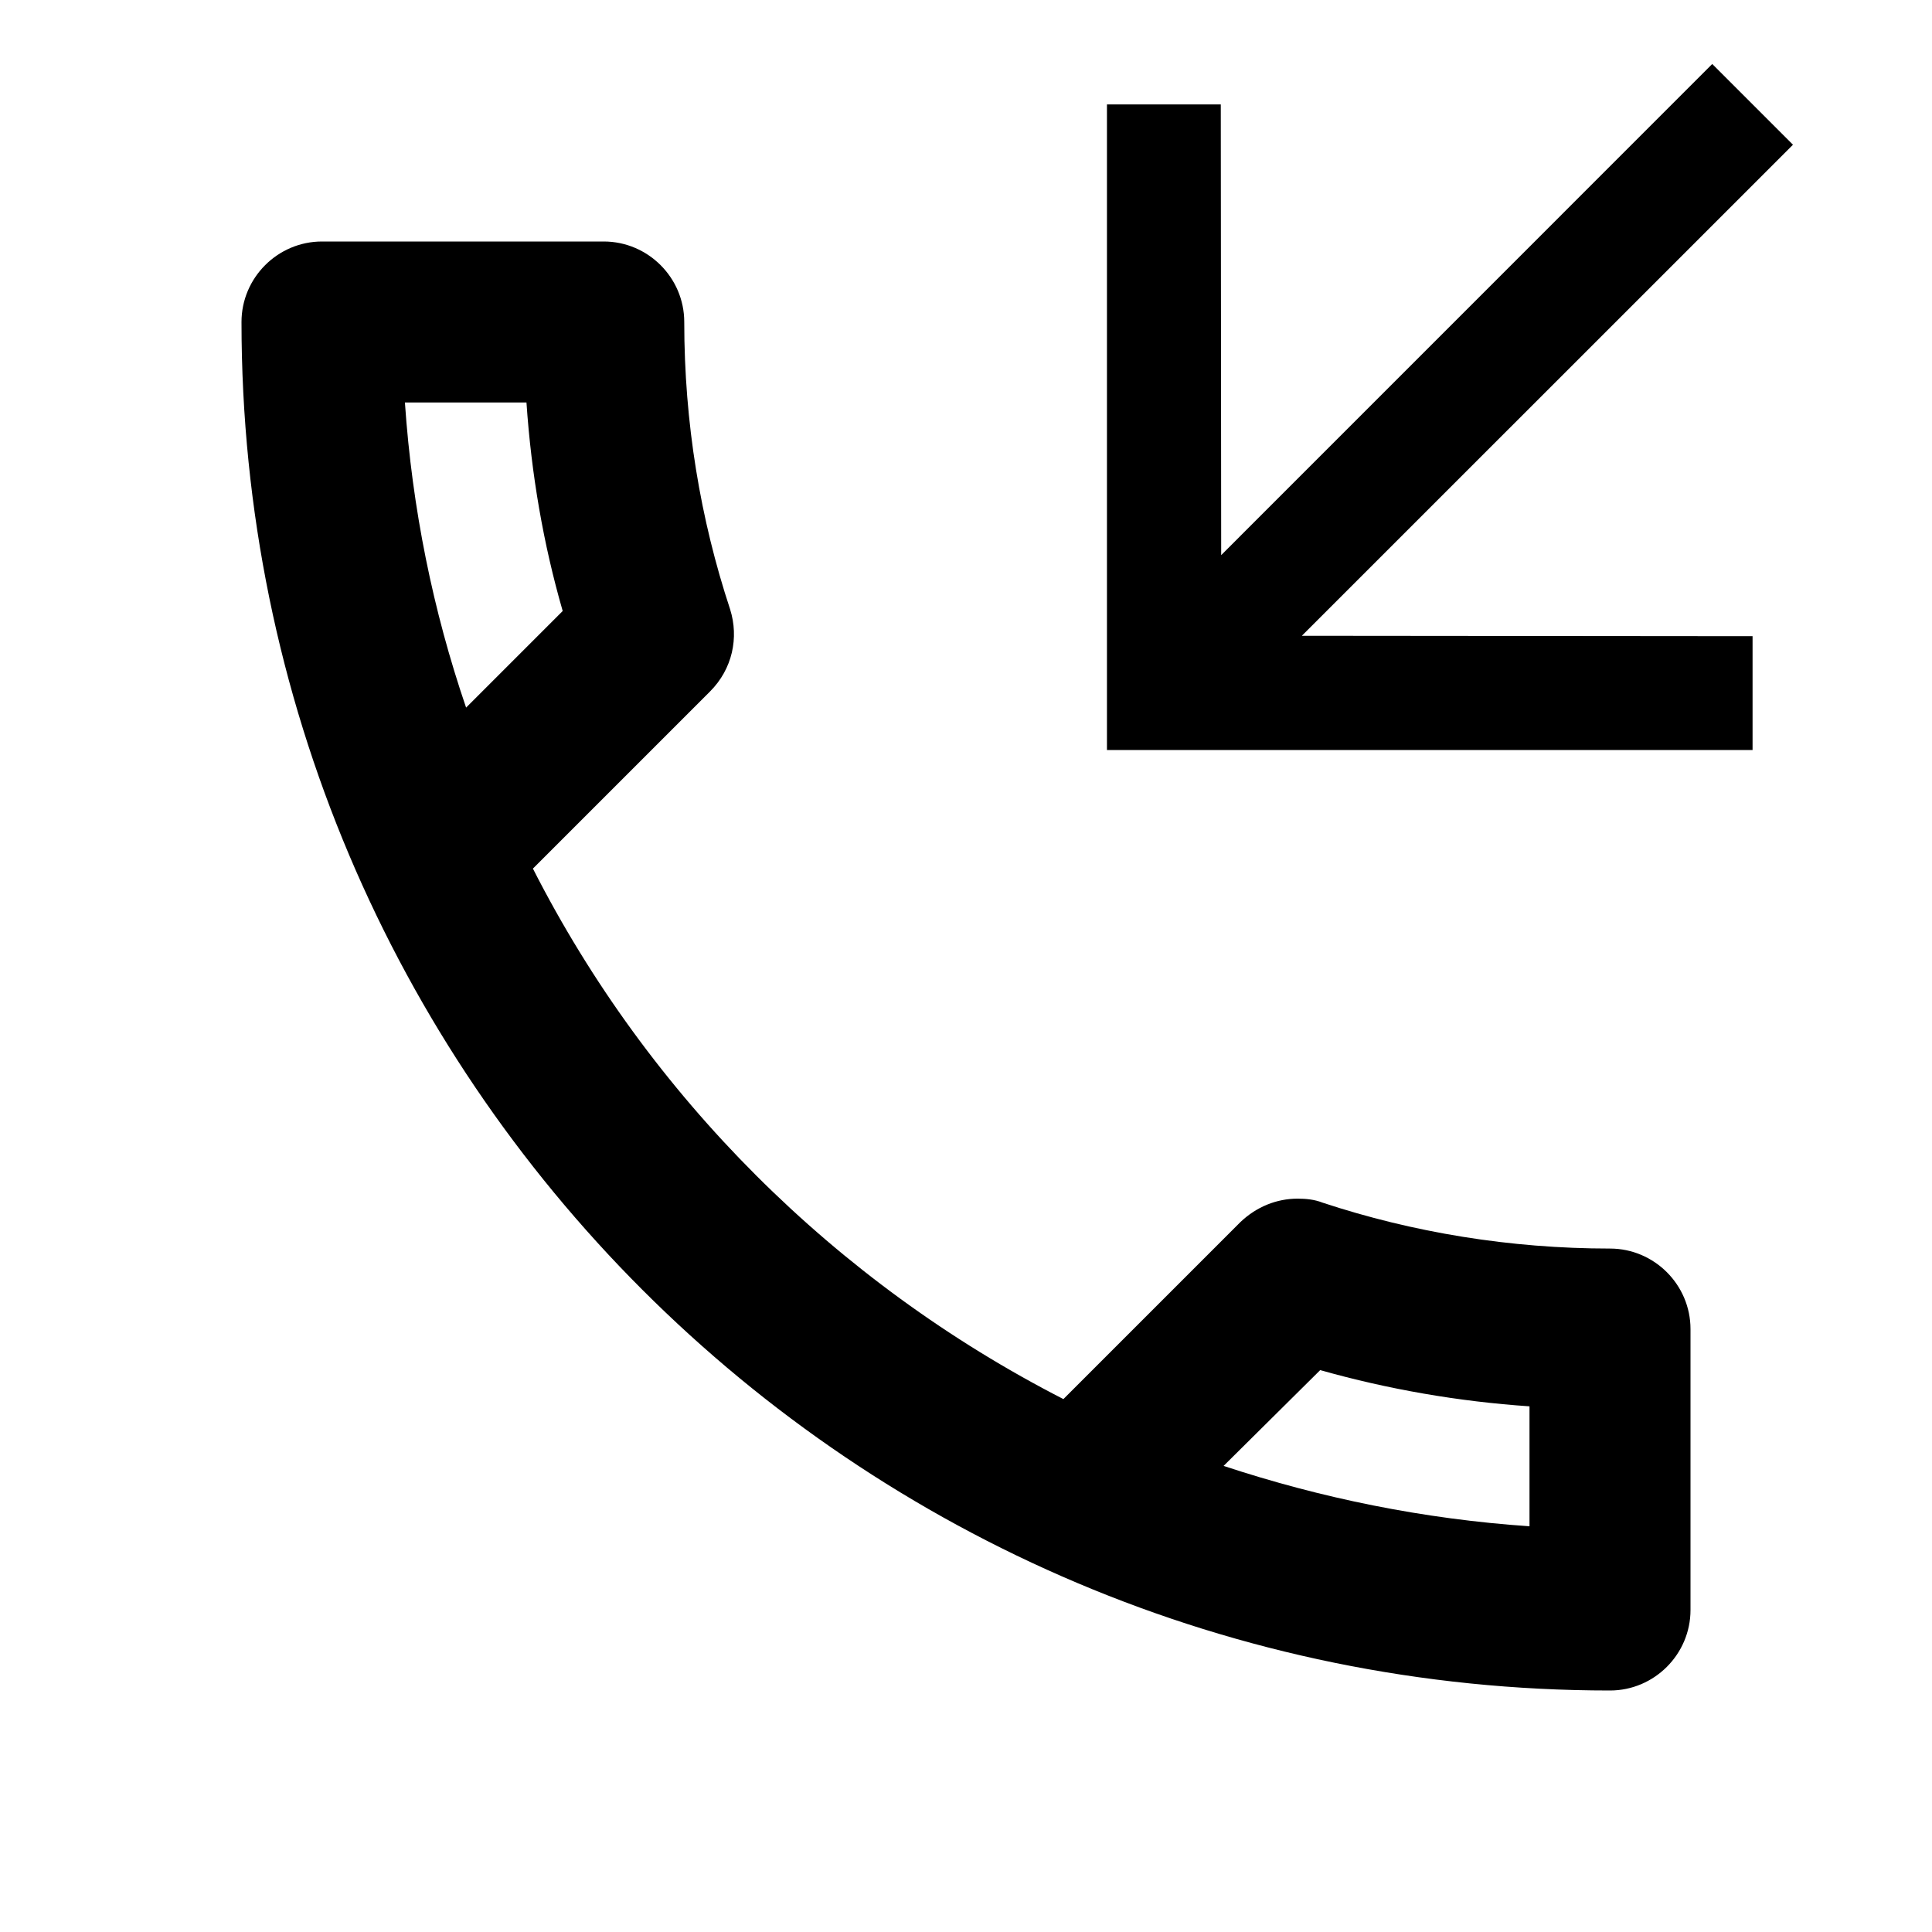
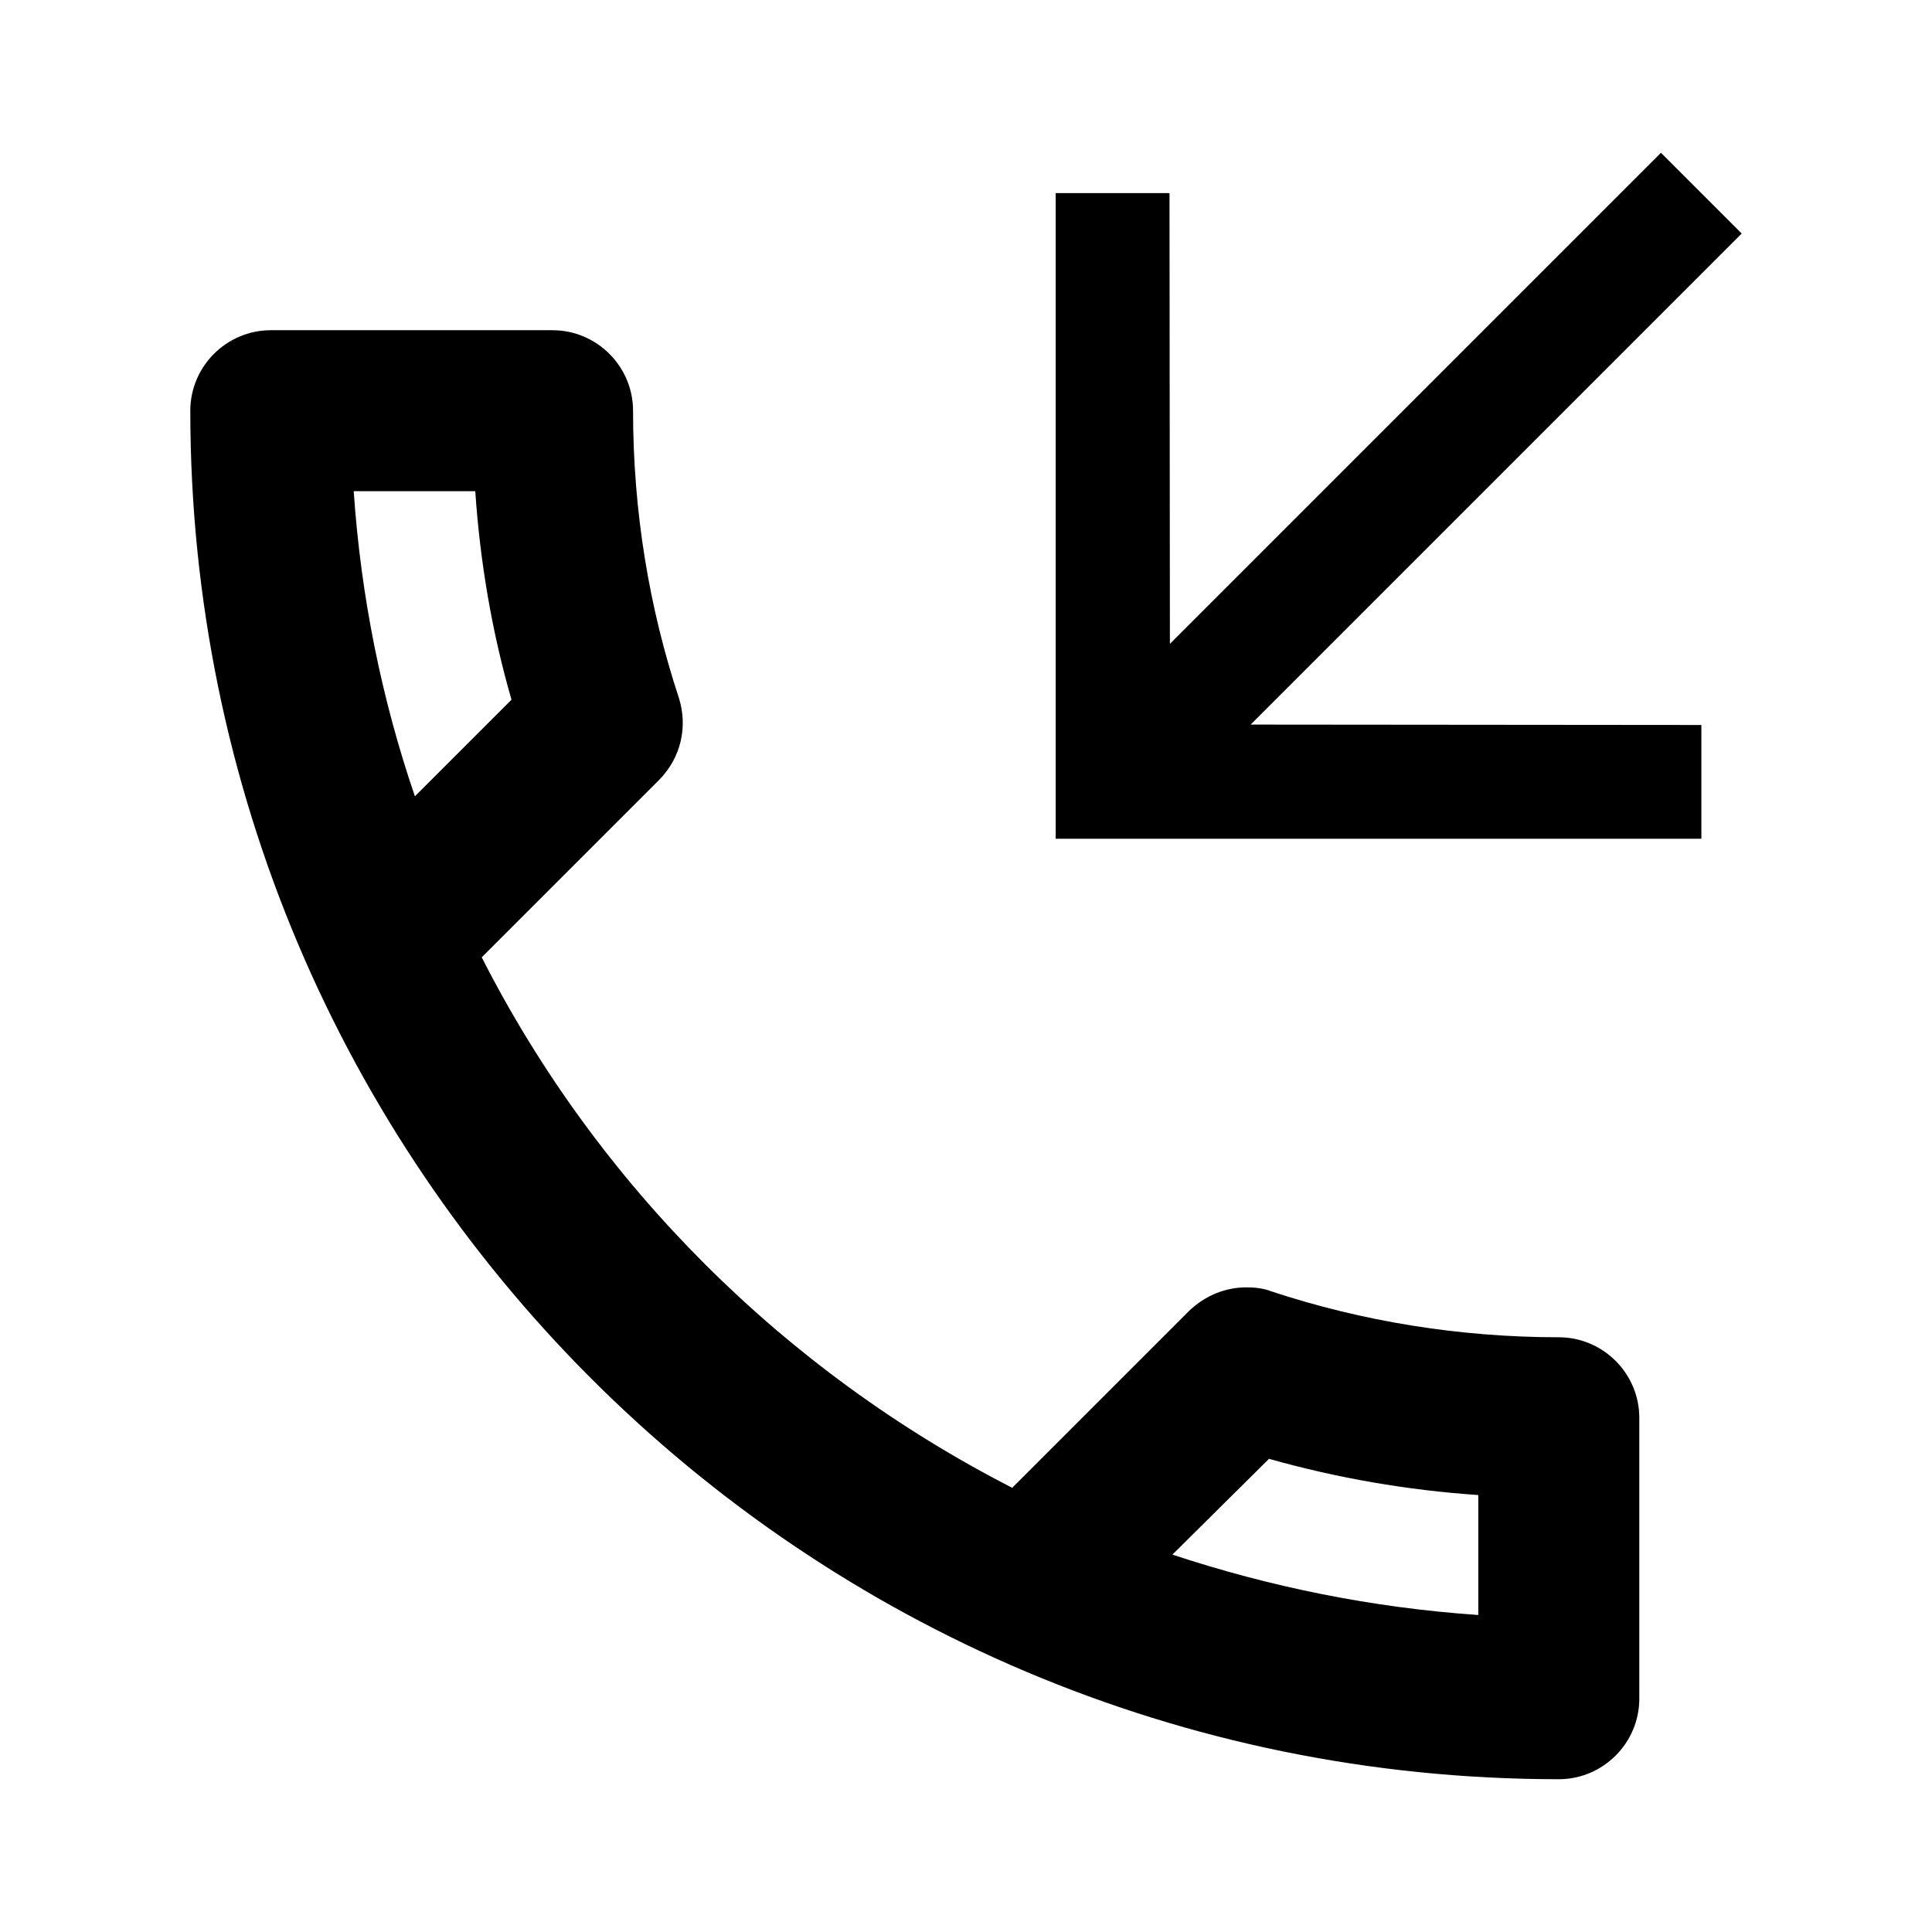
- <svg xmlns="http://www.w3.org/2000/svg" height="24px" viewBox="0 0 24 24" width="24px" fill="#1DC4F2" version="1.1" id="svg6">
+ <svg xmlns="http://www.w3.org/2000/svg" height="24px" viewBox="0 0 24 24" width="24px" fill="#1DC4F2" version="1.1">
  <style>
      path, g, polygon {
        fill: #000000;
      }
    </style>
-   <path d="M6.54 5c.06.89.21 1.76.45 2.59l-1.2 1.2c-.41-1.2-.67-2.47-.76-3.79h1.51m9.86 12.02c.85.24 1.72.39 2.6.45v1.49c-1.32-.09-2.59-.35-3.8-.75l1.2-1.19M7.5 3H4c-.55 0-1 .45-1 1 0 9.39 7.61 17 17 17 .55 0 1-.45 1-1v-3.49c0-.55-.45-1-1-1-1.24 0-2.45-.2-3.57-.57-.1-.04-.21-.05-.31-.05-.26 0-.51.1-.71.29l-2.2 2.2c-2.83-1.45-5.15-3.76-6.59-6.59l2.2-2.2c.28-.28.36-.67.25-1.02C8.7 6.45 8.5 5.25 8.5 4c0-.55-.45-1-1-1z" id="path4" />
-   <path d="M 21.771,9.317 V 7.903 L 16.172,7.898 22.273,1.798 21.27,0.795 15.17,6.896 15.165,1.297 H 13.751 v 8.02 z" id="path6" style="stroke-width:1.184" />
+   <path d="m 5.904,6.102 c 0.06,0.89 0.21,1.76 0.45,2.59 l -1.2,1.2 c -0.41,-1.2 -0.67,-2.47 -0.76,-3.79 h 1.51 m 9.86,12.02 c 0.85,0.24 1.72,0.39 2.6,0.45 v 1.49 c -1.32,-0.09 -2.59,-0.35 -3.8,-0.75 l 1.2,-1.19 m -8.9,-14.02 h -3.5 c -0.55,0 -1,0.45 -1,1 0,9.39 7.61,17 17,17 0.55,0 1,-0.45 1,-1 v -3.49 c 0,-0.55 -0.45,-1 -1,-1 -1.24,0 -2.45,-0.2 -3.57,-0.57 -0.1,-0.04 -0.21,-0.05 -0.31,-0.05 -0.26,0 -0.51,0.1 -0.71,0.29 l -2.2,2.2 c -2.83,-1.45 -5.15,-3.76 -6.59,-6.59 l 2.2,-2.2 c 0.28,-0.28 0.36,-0.67 0.25,-1.02 -0.37,-1.12 -0.57,-2.32 -0.57,-3.57 0,-0.55 -0.45,-1 -1,-1 z" />
+   <path d="M 21.135,10.419 V 9.006 l -5.599,-0.005 6.1,-6.1 -1.003,-1.003 -6.1,6.1 -0.005,-5.599 h -1.414 v 8.02 z" />
</svg>
